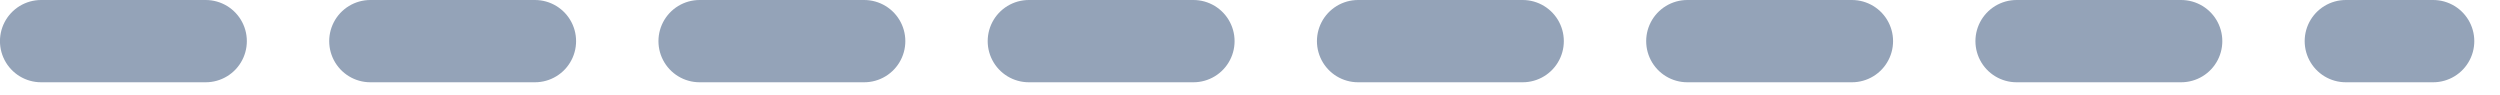
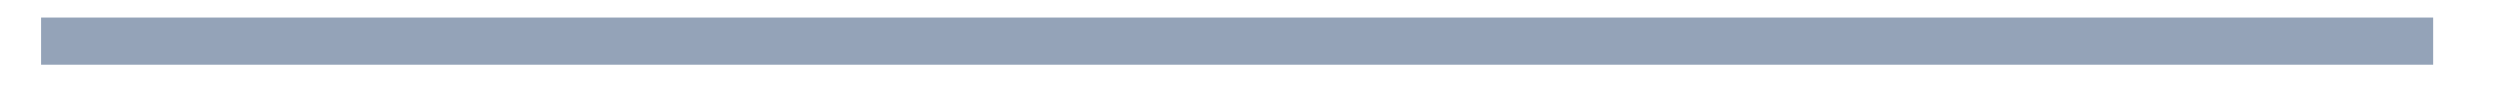
<svg xmlns="http://www.w3.org/2000/svg" width="53" height="2" viewBox="0 0 53 2" fill="none">
-   <path d="M0.871 0.872H51.583" stroke="#94A3B8" stroke-width="1.744" stroke-linecap="round" stroke-dasharray="3.49 3.49" />
+   <path d="M0.871 0.872H51.583" stroke="#94A3B8" strokeWidth="1.744" strokeLinecap="round" strokeDasharray="3.49 3.49" />
</svg>
